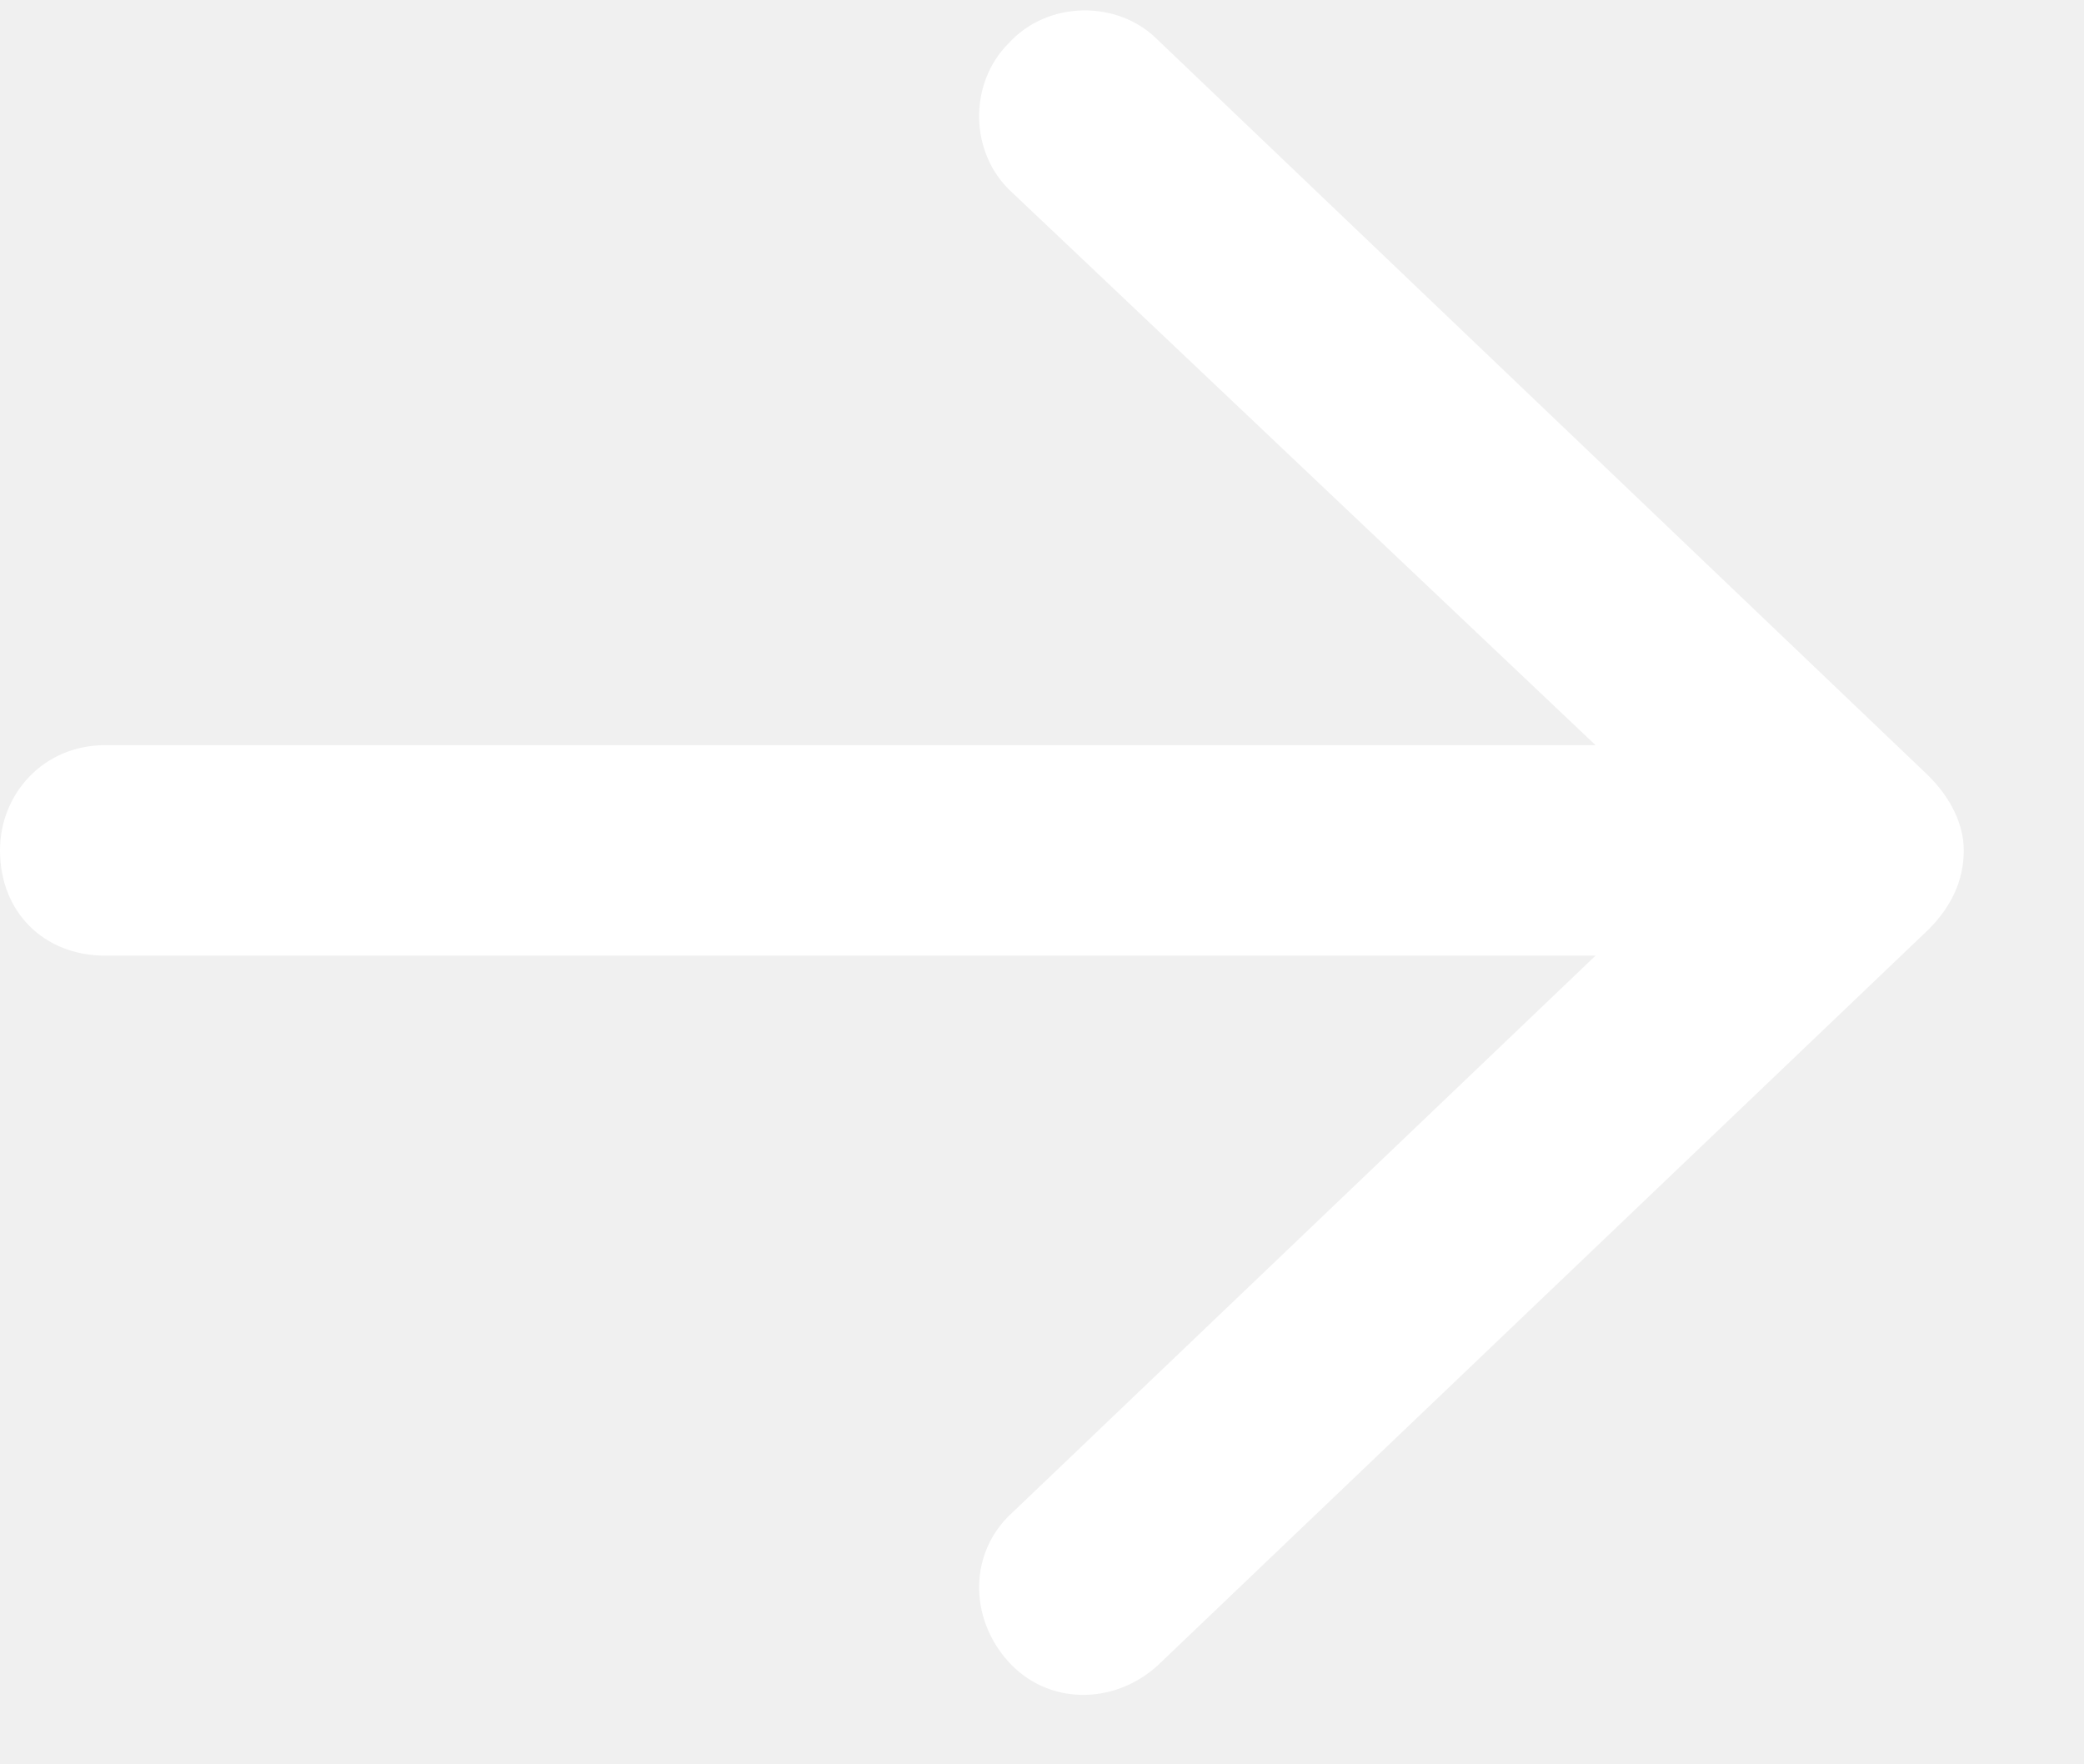
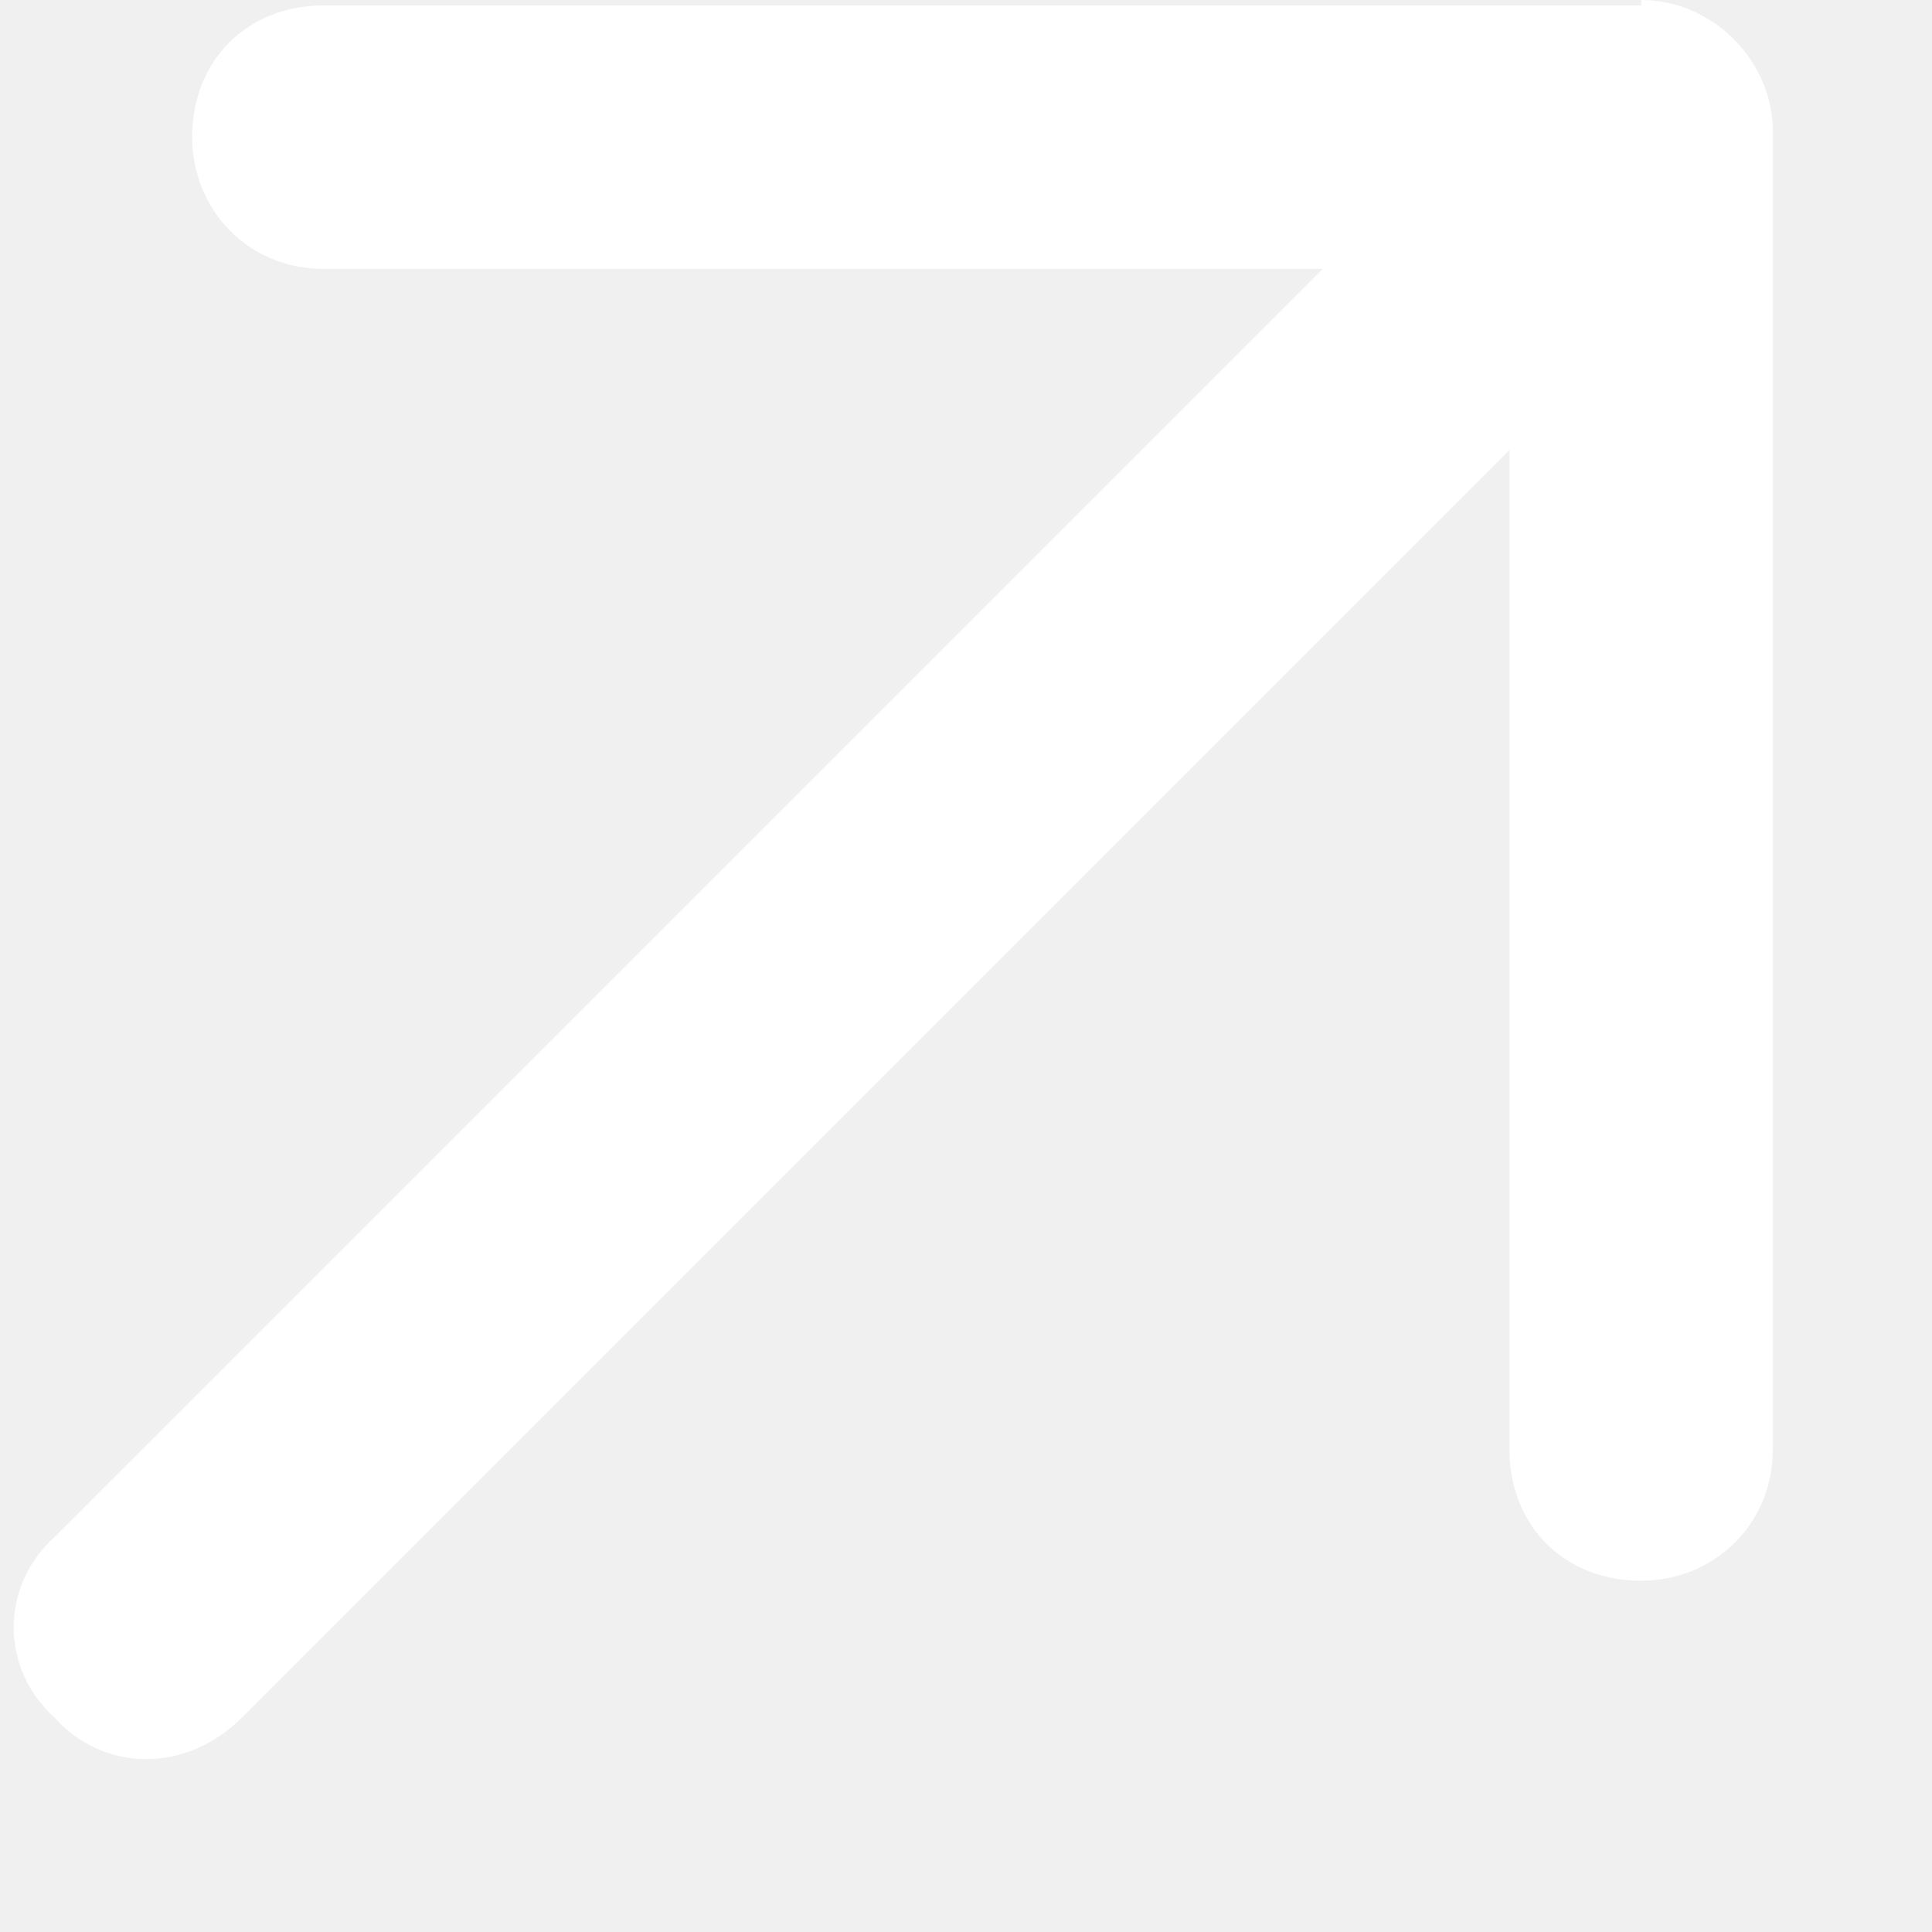
- <svg xmlns="http://www.w3.org/2000/svg" width="13" height="11" viewBox="0 0 13 11" fill="none">
-   <path d="M12.031 5.797L7.219 10.391C6.945 10.637 6.535 10.637 6.289 10.363C6.043 10.09 6.043 9.68 6.316 9.434L9.953 5.961L0.656 5.961C0.273 5.961 0 5.688 0 5.305C0 4.949 0.273 4.648 0.656 4.648L9.953 4.648L6.316 1.203C6.043 0.957 6.043 0.52 6.289 0.273C6.535 0 6.973 0 7.219 0.246L12.031 4.84C12.168 4.977 12.25 5.141 12.25 5.305C12.25 5.496 12.168 5.66 12.031 5.797Z" fill="white" />
+ <svg xmlns="http://www.w3.org/2000/svg" width="11" height="11" viewBox="0 0 11 11" fill="none">
+   <path d="M9.344 0C9.75 0 10.094 0.344 10.094 0.75V8.25C10.094 8.688 9.75 9 9.344 9C8.906 9 8.594 8.688 8.594 8.25V2.562L1.375 9.781C1.062 10.094 0.594 10.094 0.312 9.781C0 9.5 0 9.031 0.312 8.75L7.531 1.531H1.844C1.406 1.531 1.094 1.188 1.094 0.781C1.094 0.344 1.406 0.031 1.844 0.031H9.344V0Z" fill="white" />
</svg>
